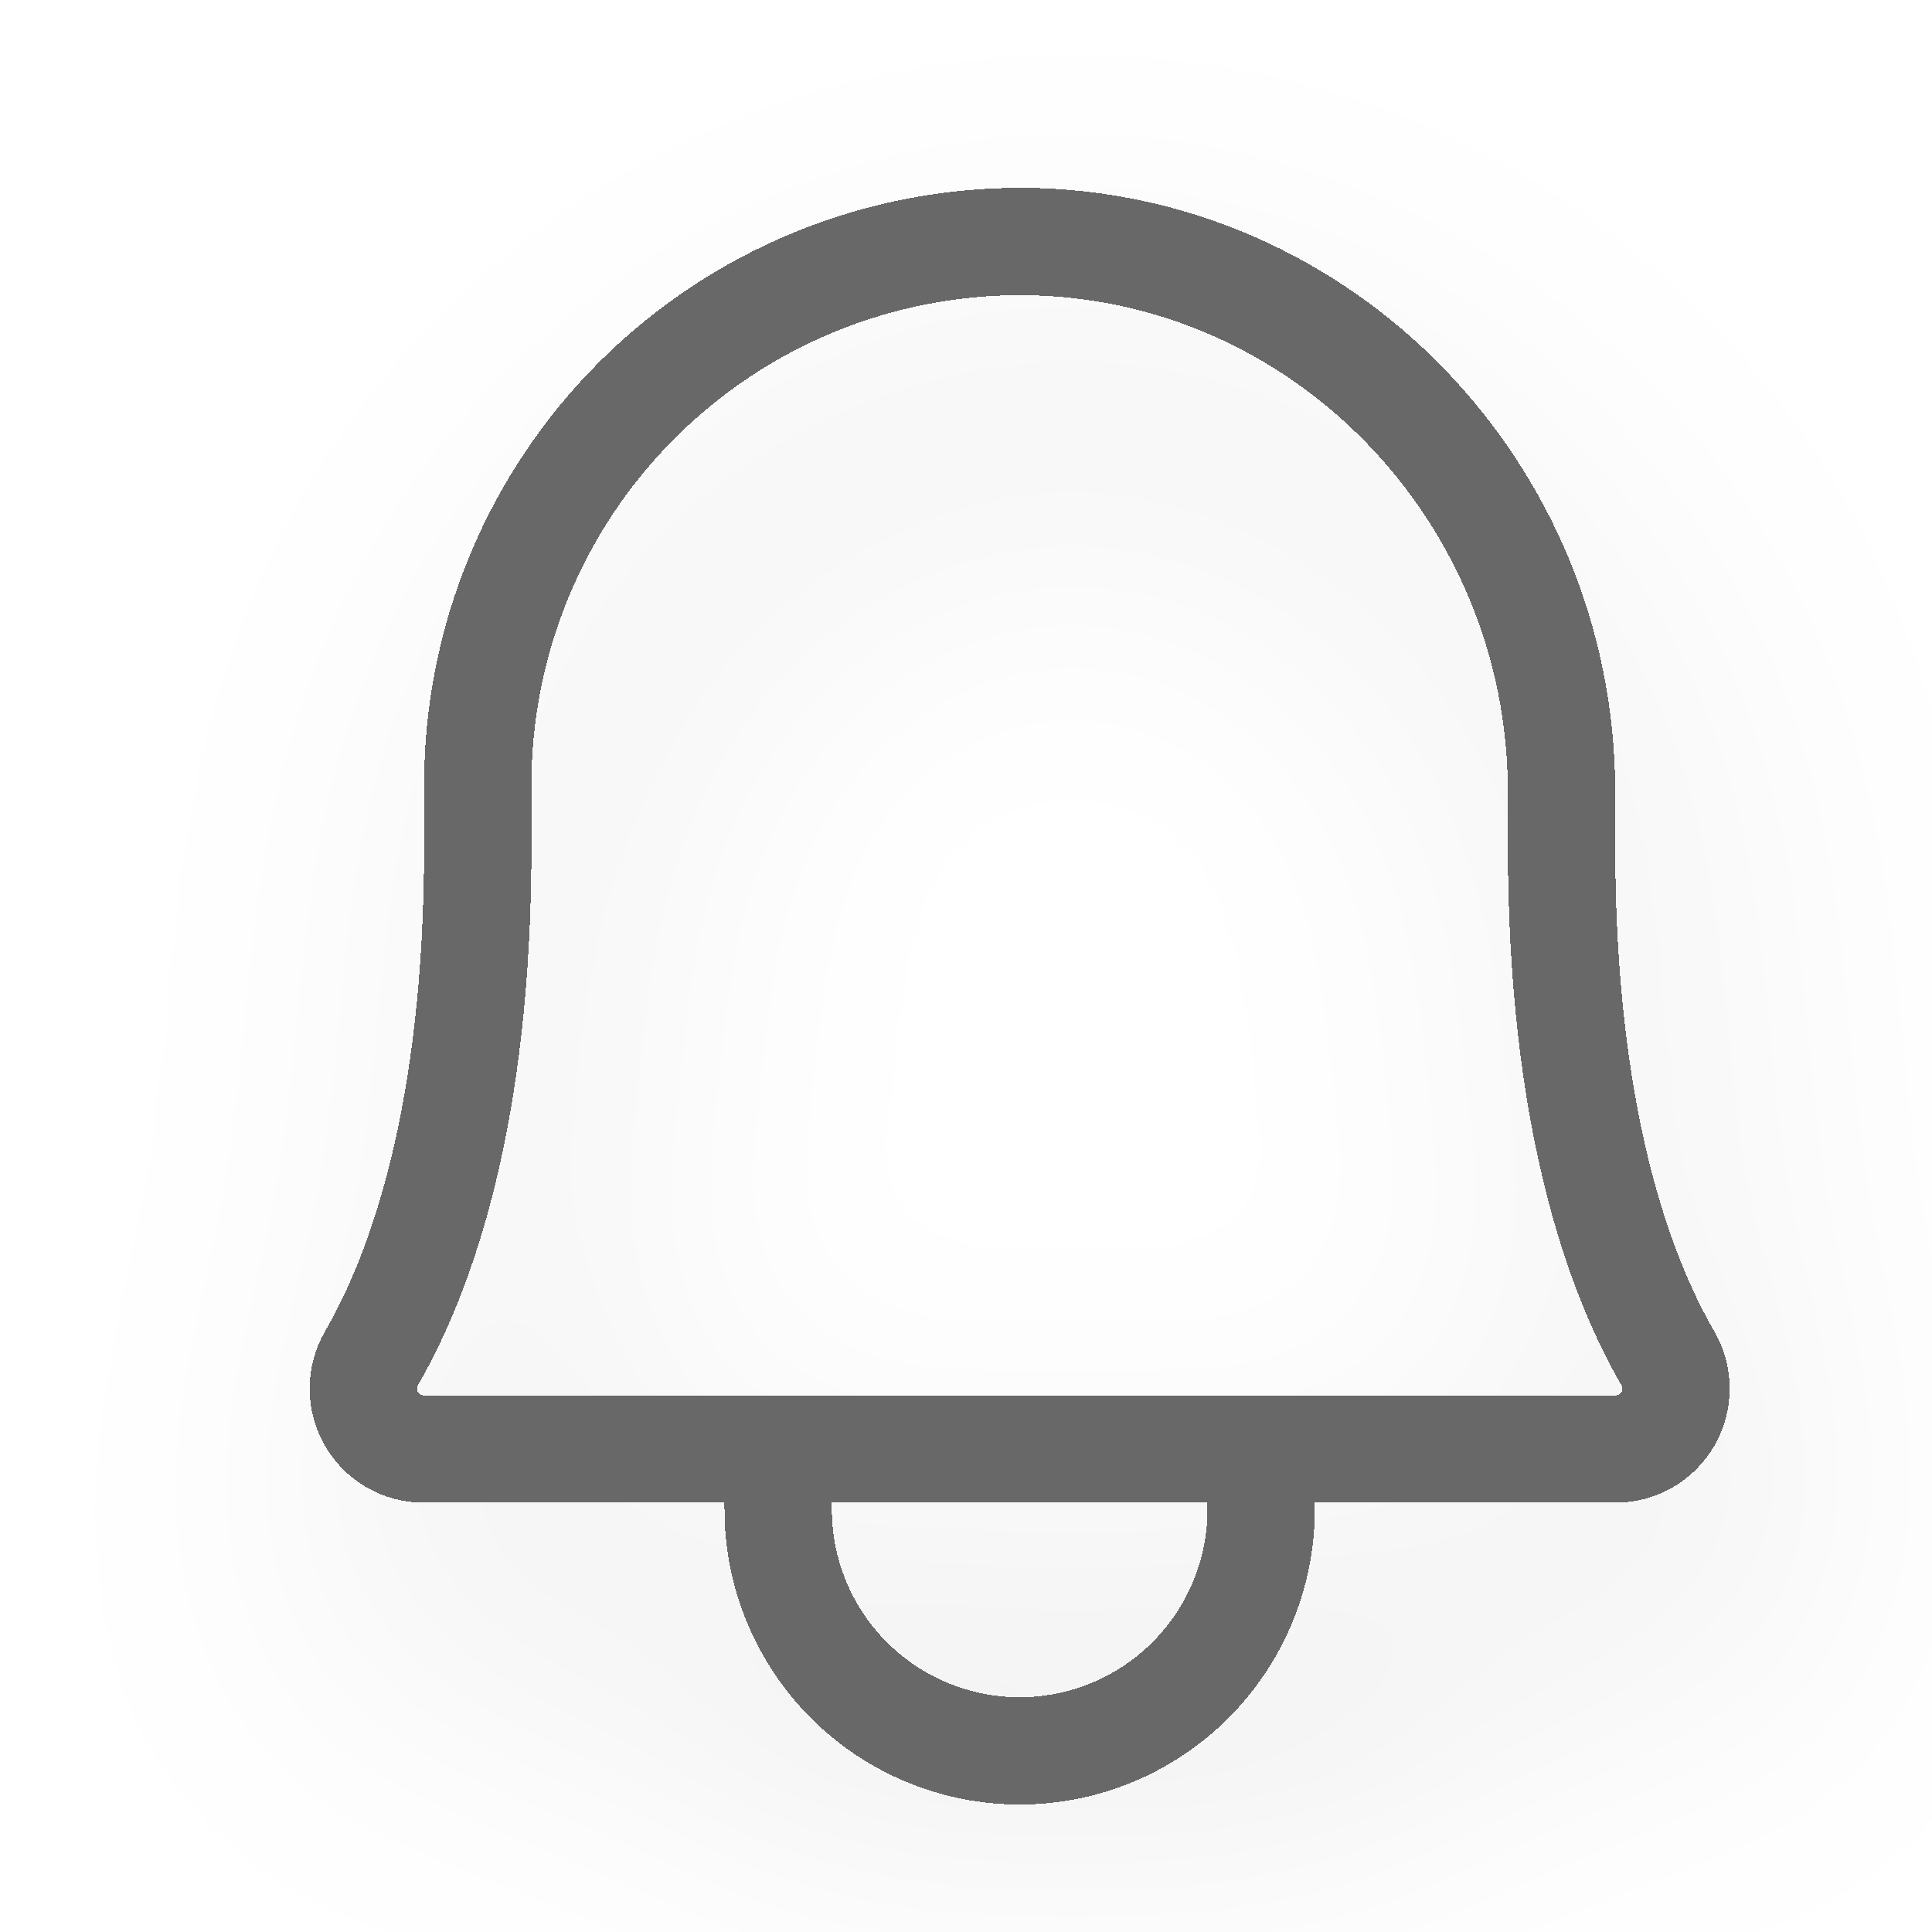
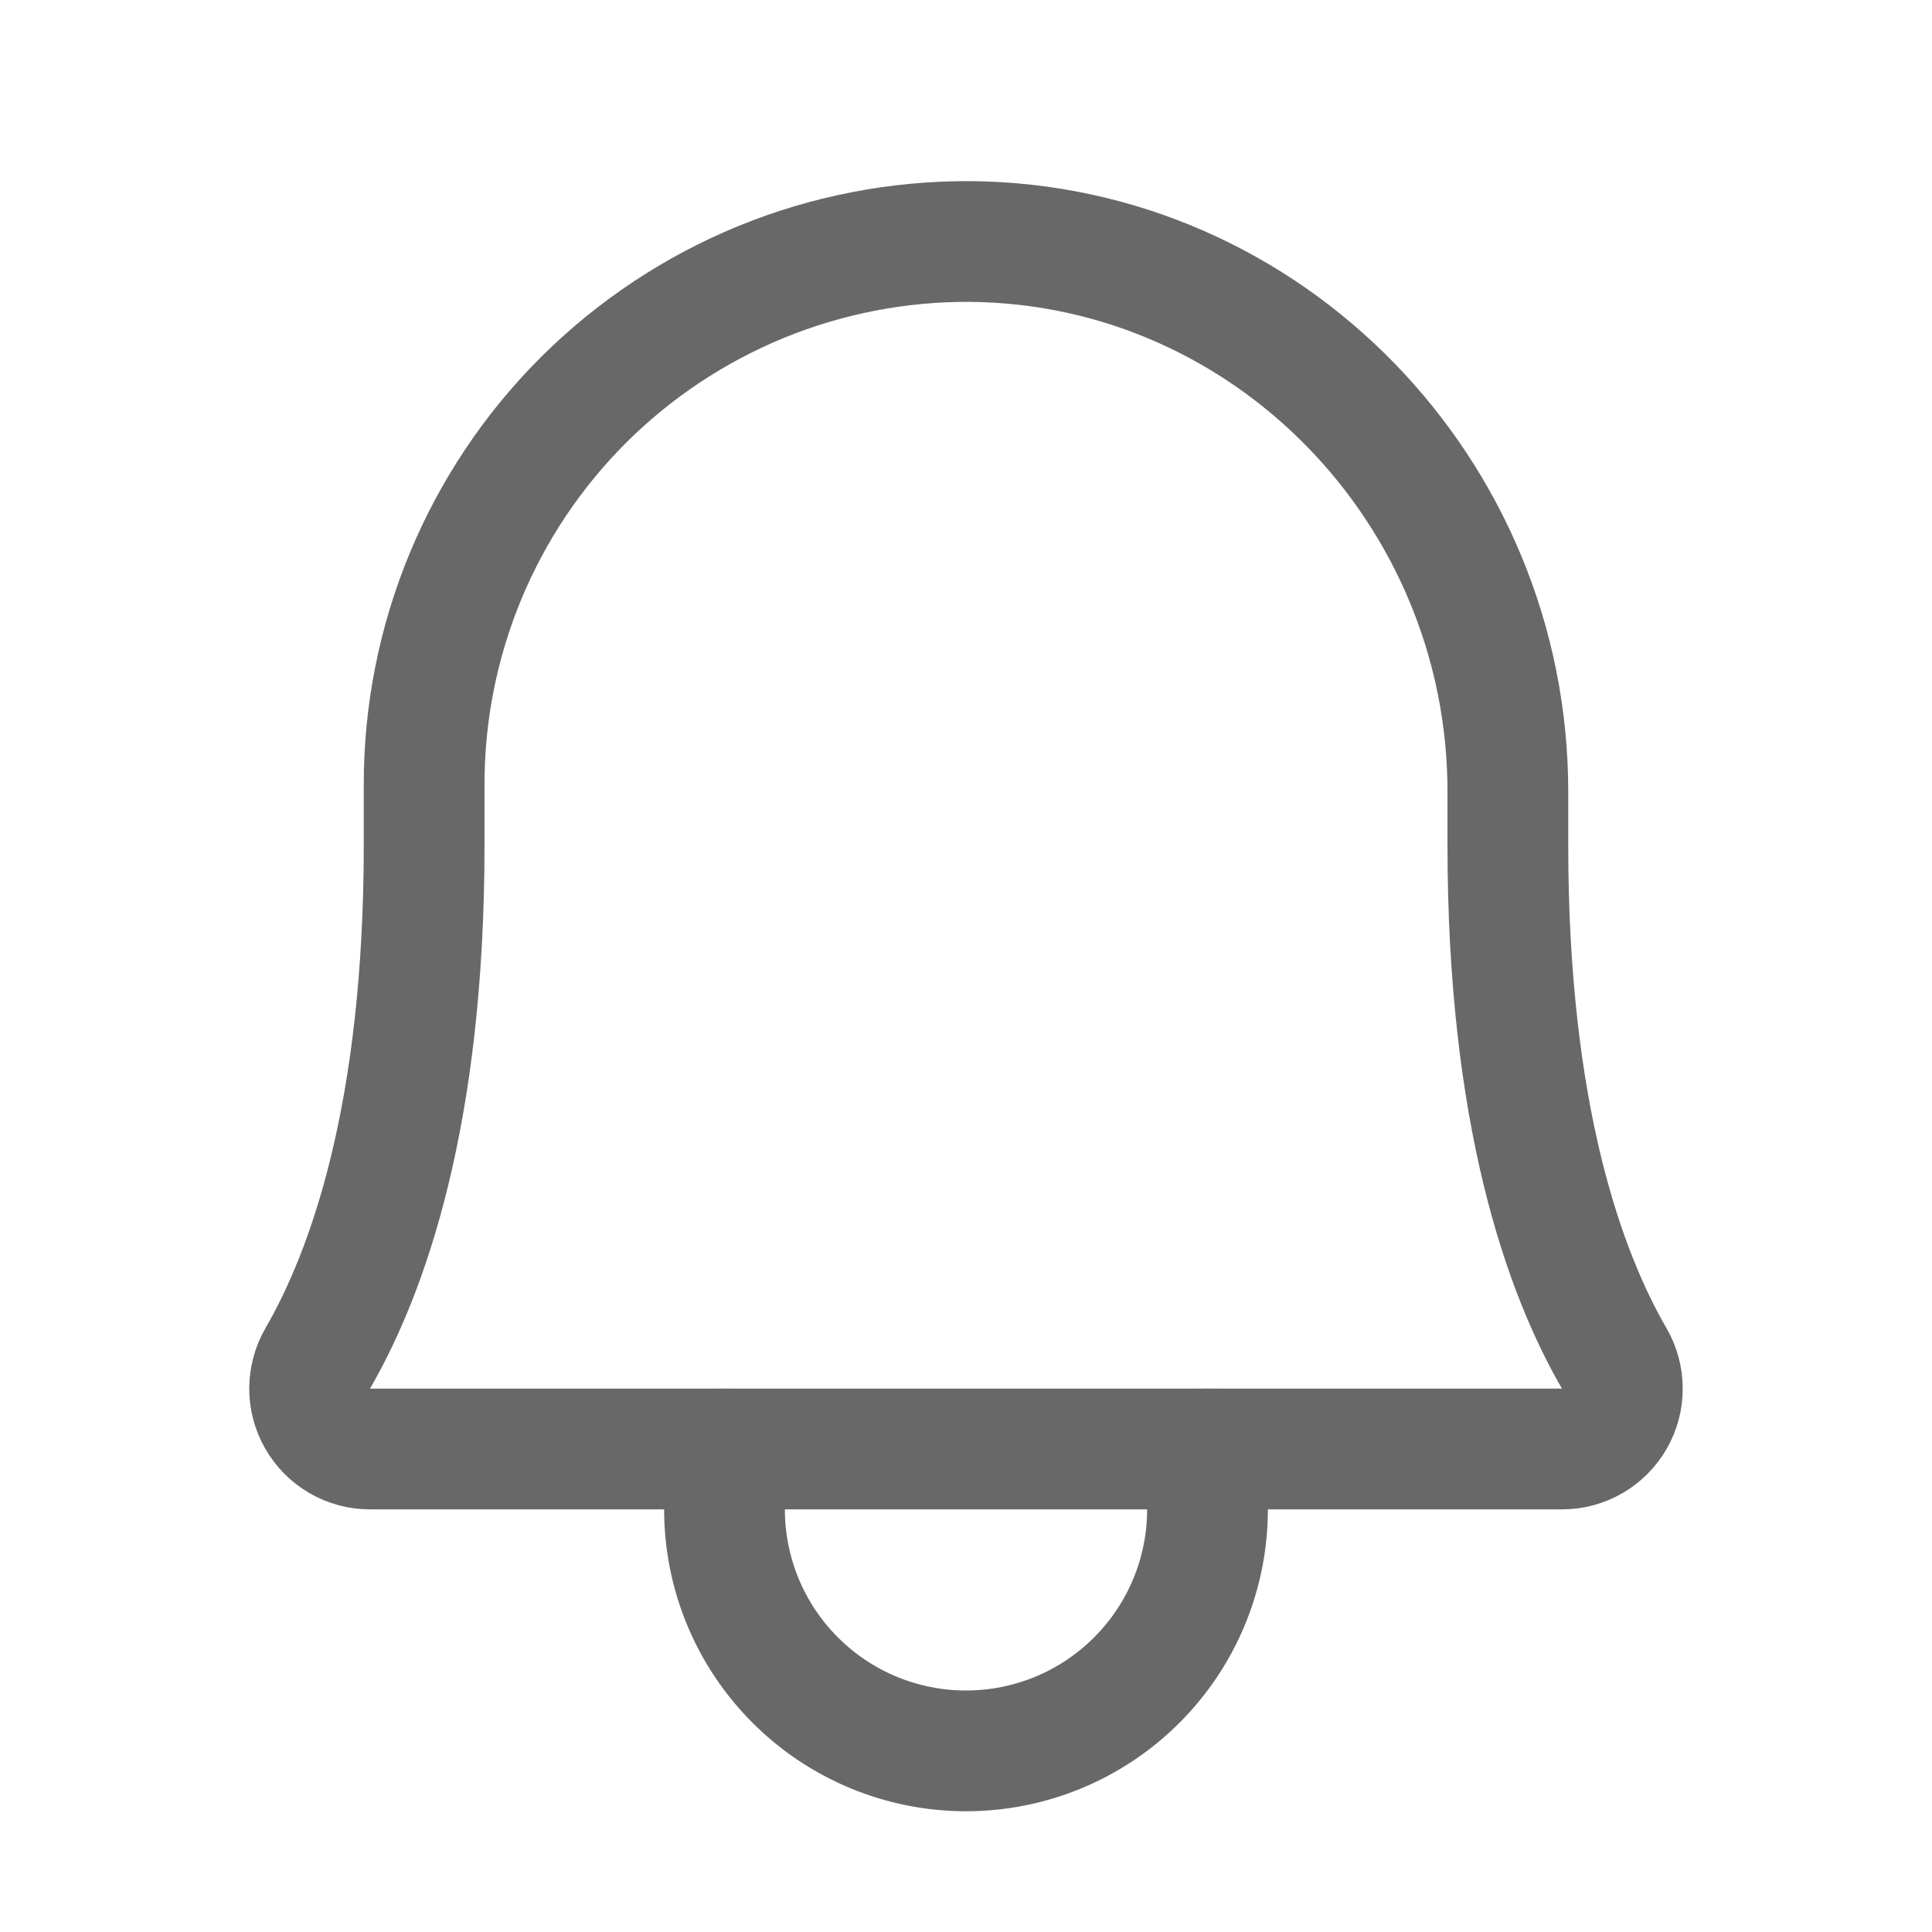
- <svg xmlns="http://www.w3.org/2000/svg" width="32" height="32" viewBox="0 0 36 36" fill="none">
-   <g filter="url(#filter0_d_520_3510)">
-     <path d="M14.5 27V28.125C14.5 29.319 14.974 30.463 15.818 31.307C16.662 32.151 17.806 32.625 19 32.625C20.194 32.625 21.338 32.151 22.182 31.307C23.026 30.463 23.5 29.319 23.5 28.125V27M8.903 14.625C8.901 13.291 9.163 11.97 9.674 10.739C10.185 9.506 10.934 8.388 11.879 7.447C12.824 6.505 13.946 5.761 15.18 5.255C16.415 4.749 17.737 4.493 19.07 4.5C24.639 4.542 29.097 9.169 29.097 14.752V15.75C29.097 20.785 30.151 23.709 31.08 25.313C31.178 25.483 31.23 25.677 31.23 25.874C31.23 26.071 31.179 26.265 31.081 26.436C30.982 26.607 30.841 26.749 30.67 26.848C30.5 26.947 30.306 27 30.109 27H7.891C7.693 27 7.5 26.947 7.329 26.848C7.159 26.749 7.018 26.607 6.919 26.436C6.821 26.265 6.769 26.071 6.77 25.874C6.77 25.677 6.822 25.483 6.92 25.313C7.848 23.709 8.903 20.785 8.903 15.75V14.625Z" stroke="#686868" stroke-width="2" stroke-linecap="round" stroke-linejoin="round" shape-rendering="crispEdges" />
-   </g>
-   <defs>
-     <filter id="filter0_d_520_3510" x="0.77" y="0.5" width="38.461" height="42.125" filterUnits="userSpaceOnUse" color-interpolation-filters="sRGB">
-       <feFlood flood-opacity="0" result="BackgroundImageFix" />
-       <feColorMatrix in="SourceAlpha" type="matrix" values="0 0 0 0 0 0 0 0 0 0 0 0 0 0 0 0 0 0 127 0" result="hardAlpha" />
-       <feOffset dx="1" dy="3" />
-       <feGaussianBlur stdDeviation="3" />
-       <feComposite in2="hardAlpha" operator="out" />
-       <feColorMatrix type="matrix" values="0 0 0 0 0 0 0 0 0 0 0 0 0 0 0 0 0 0 0.1 0" />
-       <feBlend mode="normal" in2="BackgroundImageFix" result="effect1_dropShadow_520_3510" />
-       <feBlend mode="normal" in="SourceGraphic" in2="effect1_dropShadow_520_3510" result="shape" />
-     </filter>
-   </defs>
+ <svg xmlns="http://www.w3.org/2000/svg" width="32" height="32" viewBox="0 0 32 32" fill="none">
+   <path d="M7.025 13C7.023 11.815 7.256 10.64 7.71 9.545C8.164 8.45 8.83 7.456 9.67 6.619C10.511 5.783 11.508 5.121 12.605 4.671C13.702 4.222 14.877 3.994 16.062 4C21.012 4.038 24.975 8.15 24.975 13.113V14C24.975 18.475 25.912 21.075 26.737 22.5C26.825 22.652 26.871 22.824 26.871 22.999C26.872 23.174 26.826 23.347 26.738 23.499C26.651 23.651 26.525 23.777 26.374 23.865C26.222 23.953 26.05 24 25.875 24H6.125C5.95 24 5.778 23.953 5.626 23.865C5.475 23.777 5.349 23.651 5.262 23.499C5.174 23.347 5.128 23.174 5.128 22.999C5.129 22.824 5.175 22.652 5.262 22.5C6.087 21.075 7.025 18.475 7.025 14V13Z" stroke="#686868" stroke-width="2" stroke-linecap="round" stroke-linejoin="round" />
+   <path d="M12 24V25C12 26.061 12.421 27.078 13.172 27.828C13.922 28.579 14.939 29 16 29C17.061 29 18.078 28.579 18.828 27.828C19.579 27.078 20 26.061 20 25V24" stroke="#686868" stroke-width="2" stroke-linecap="round" stroke-linejoin="round" />
</svg>
